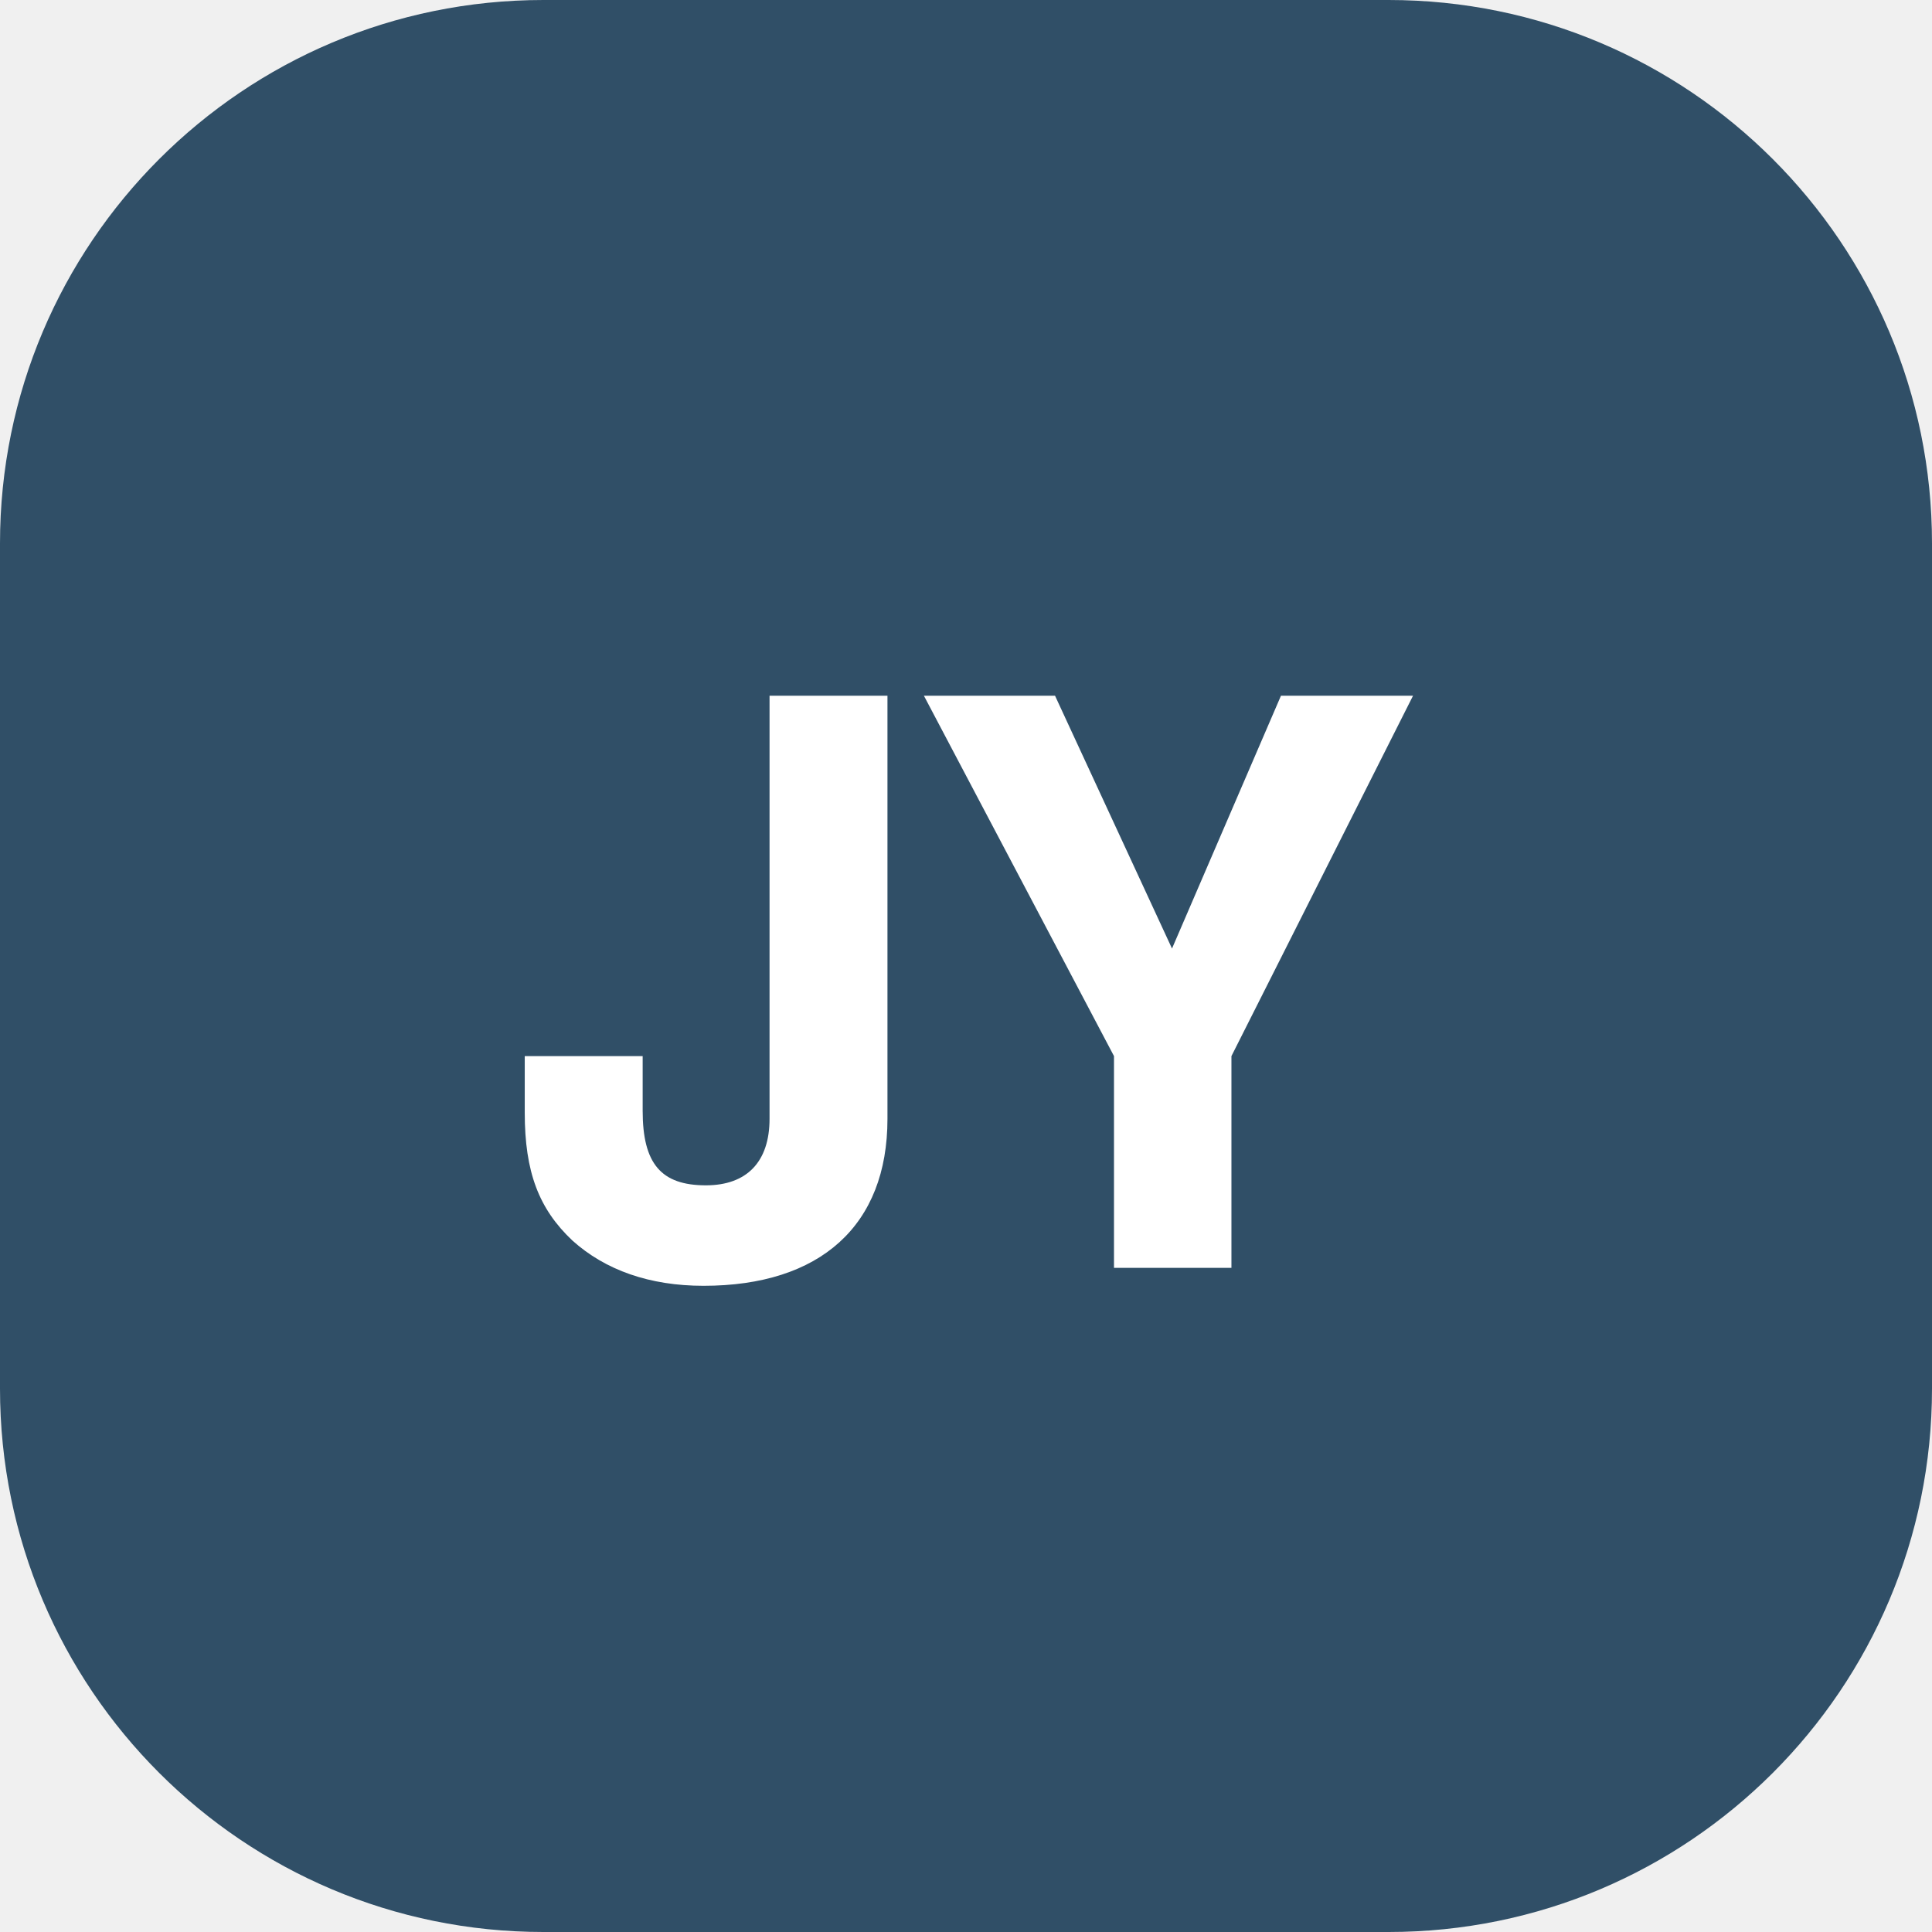
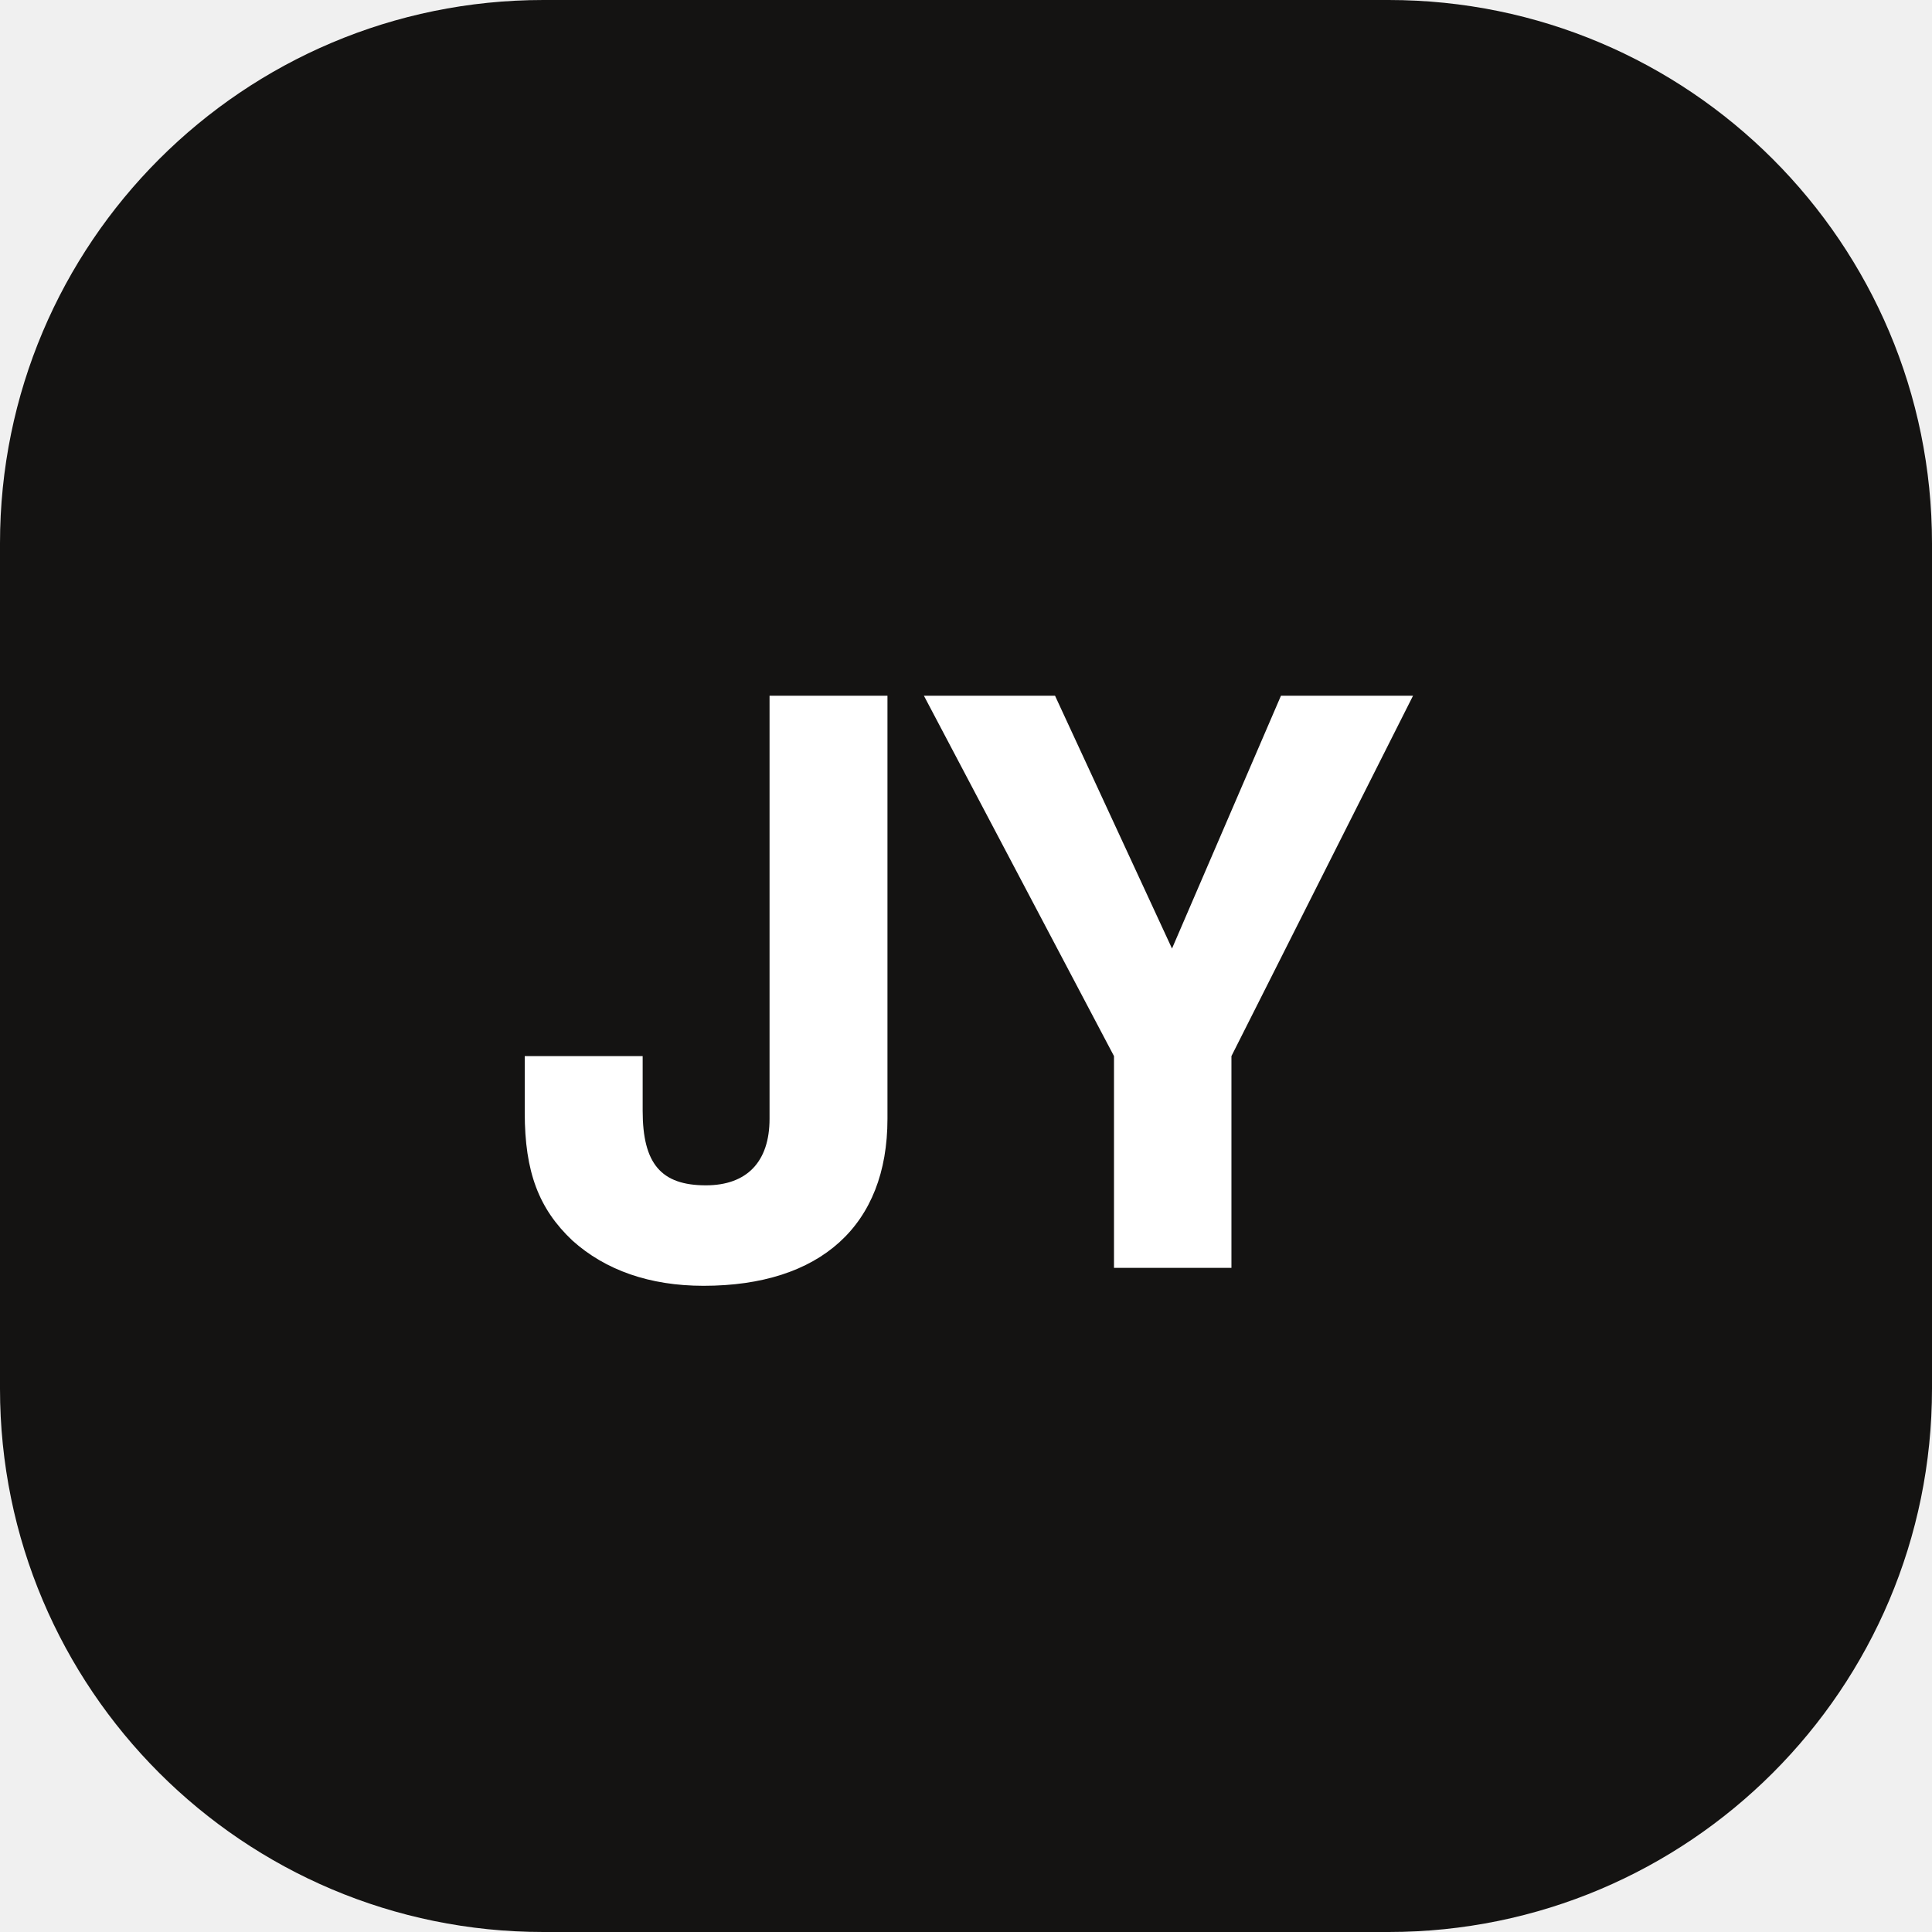
<svg xmlns="http://www.w3.org/2000/svg" viewBox="0 0 64 64">
-   <rect width="64" height="64" rx="18" fill="#304f67" />
+   <rect width="64" height="64" rx="18" fill="#141312" />
  <text x="32" y="42" text-anchor="middle" font-family="Helvetica, Arial, sans-serif" font-size="26" font-weight="700" fill="#fff" letter-spacing="-1">JY</text>
</svg>
